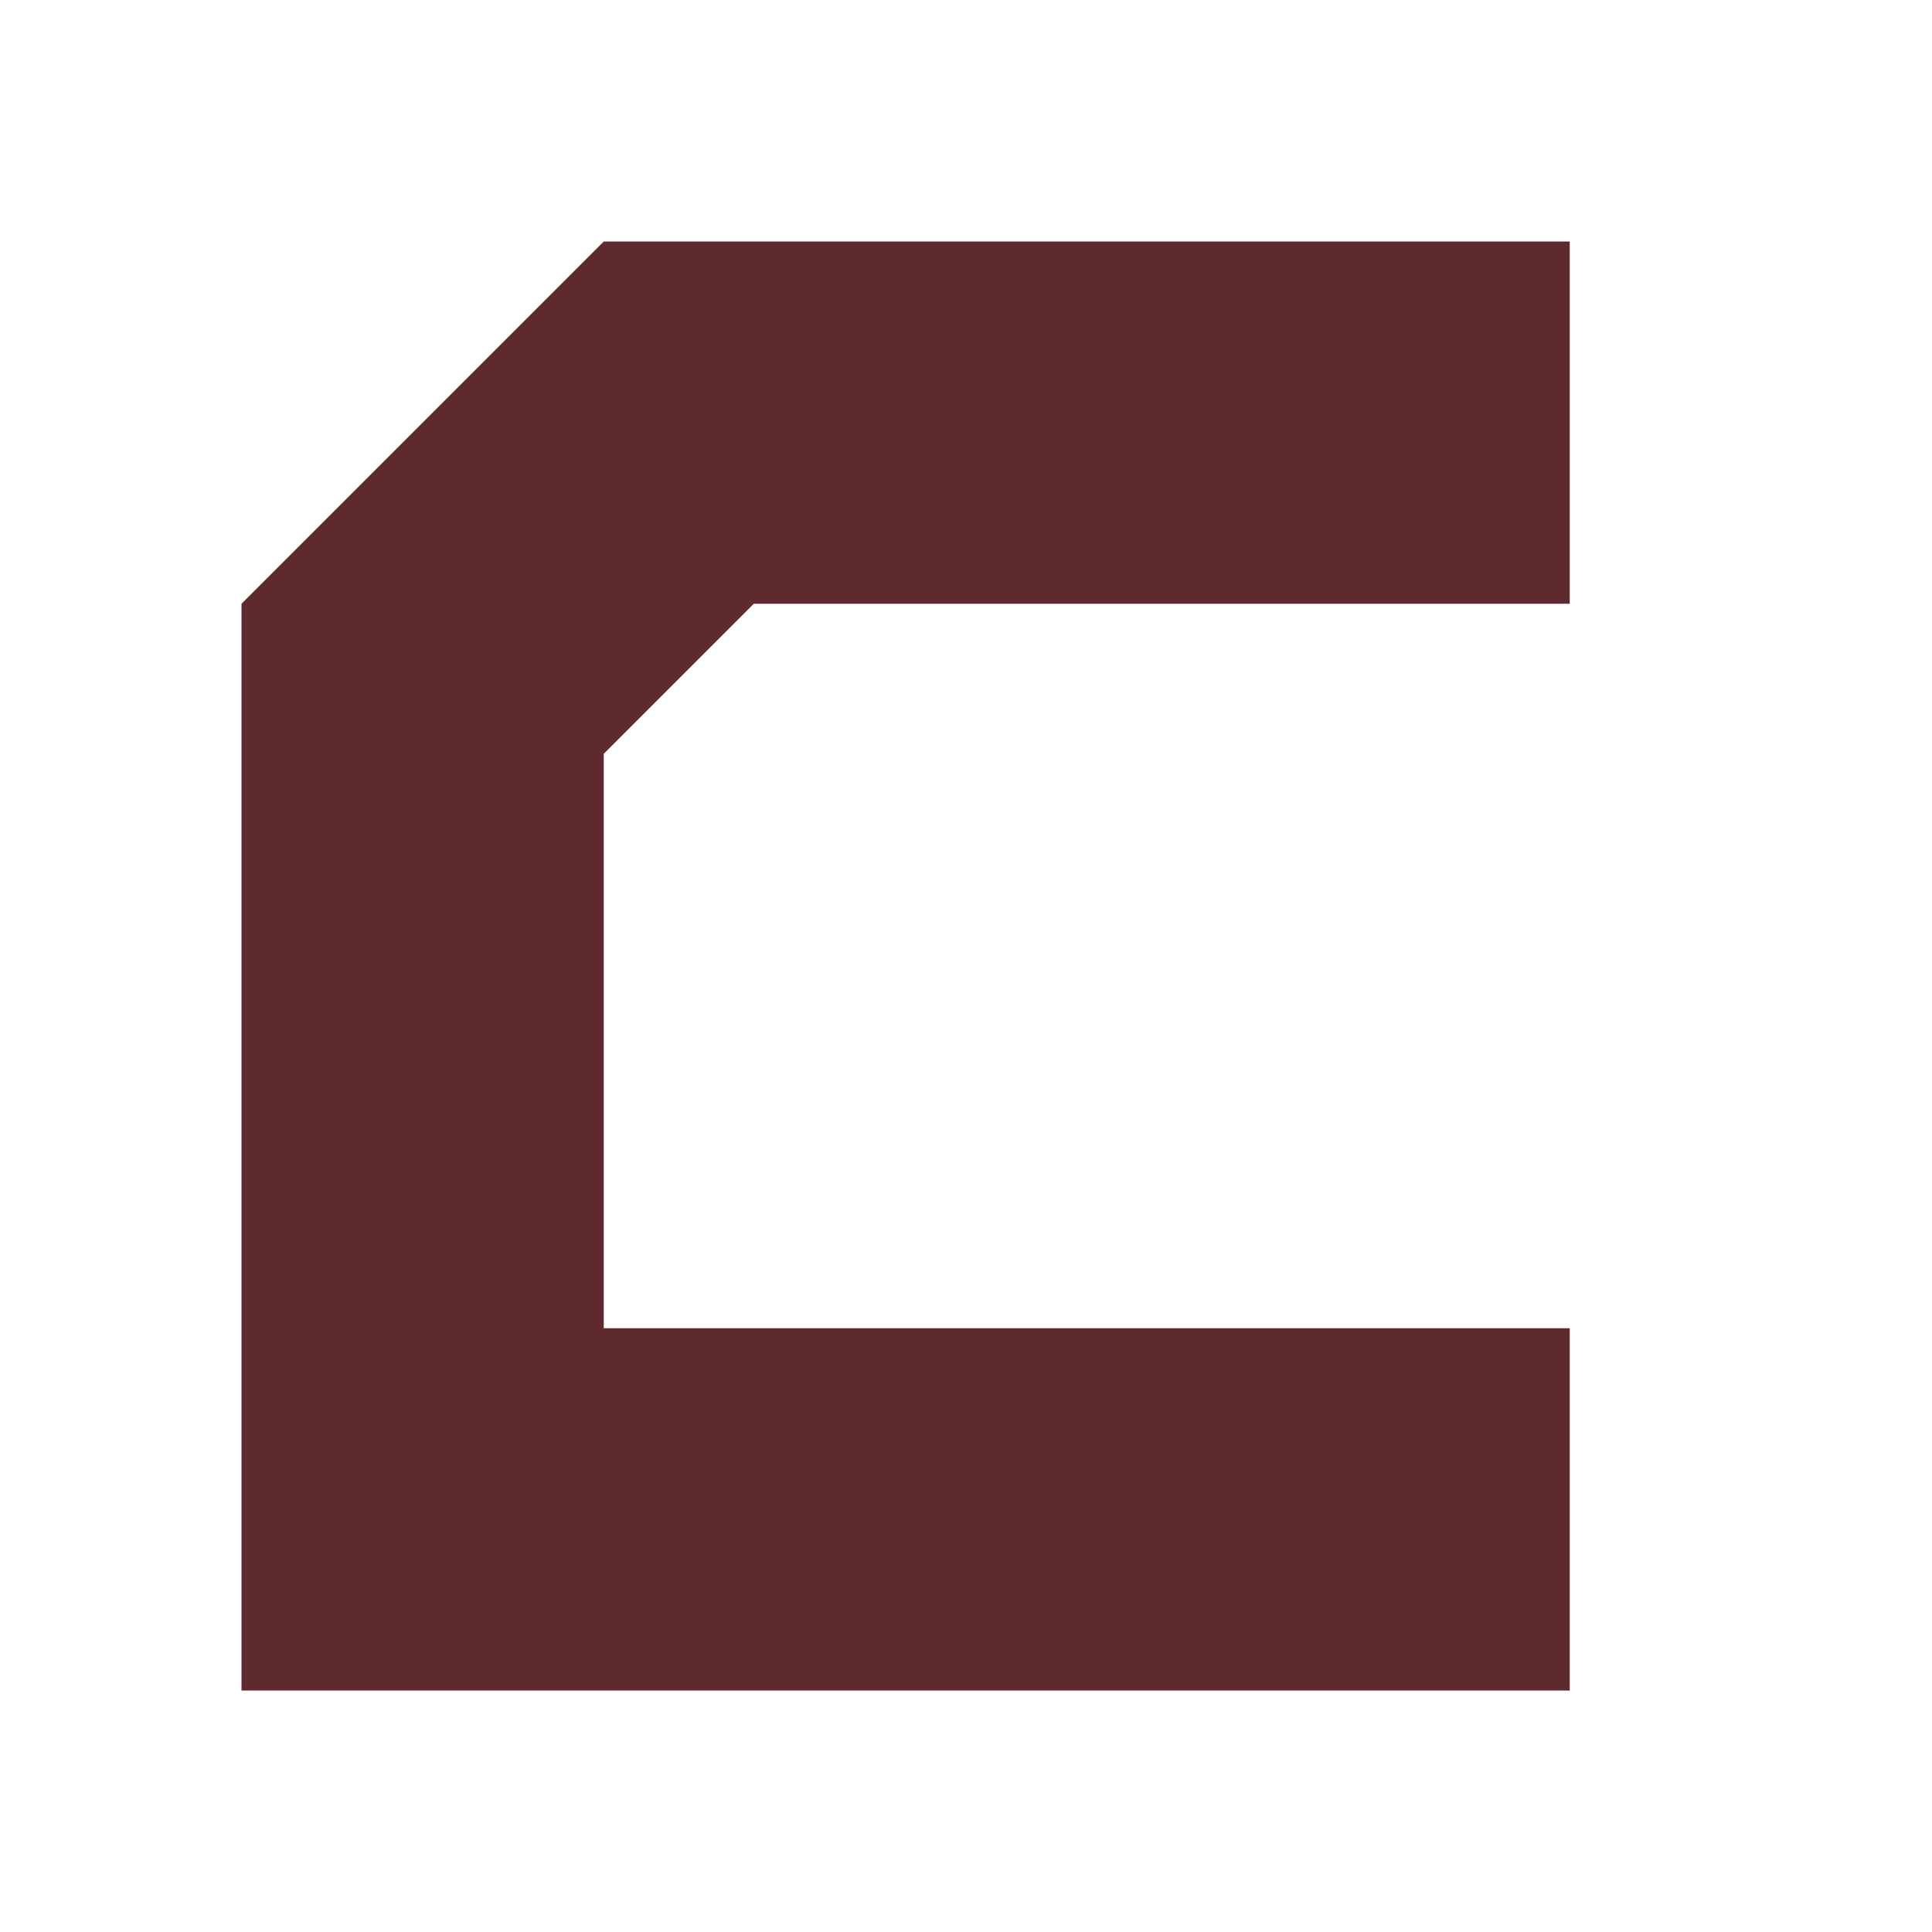
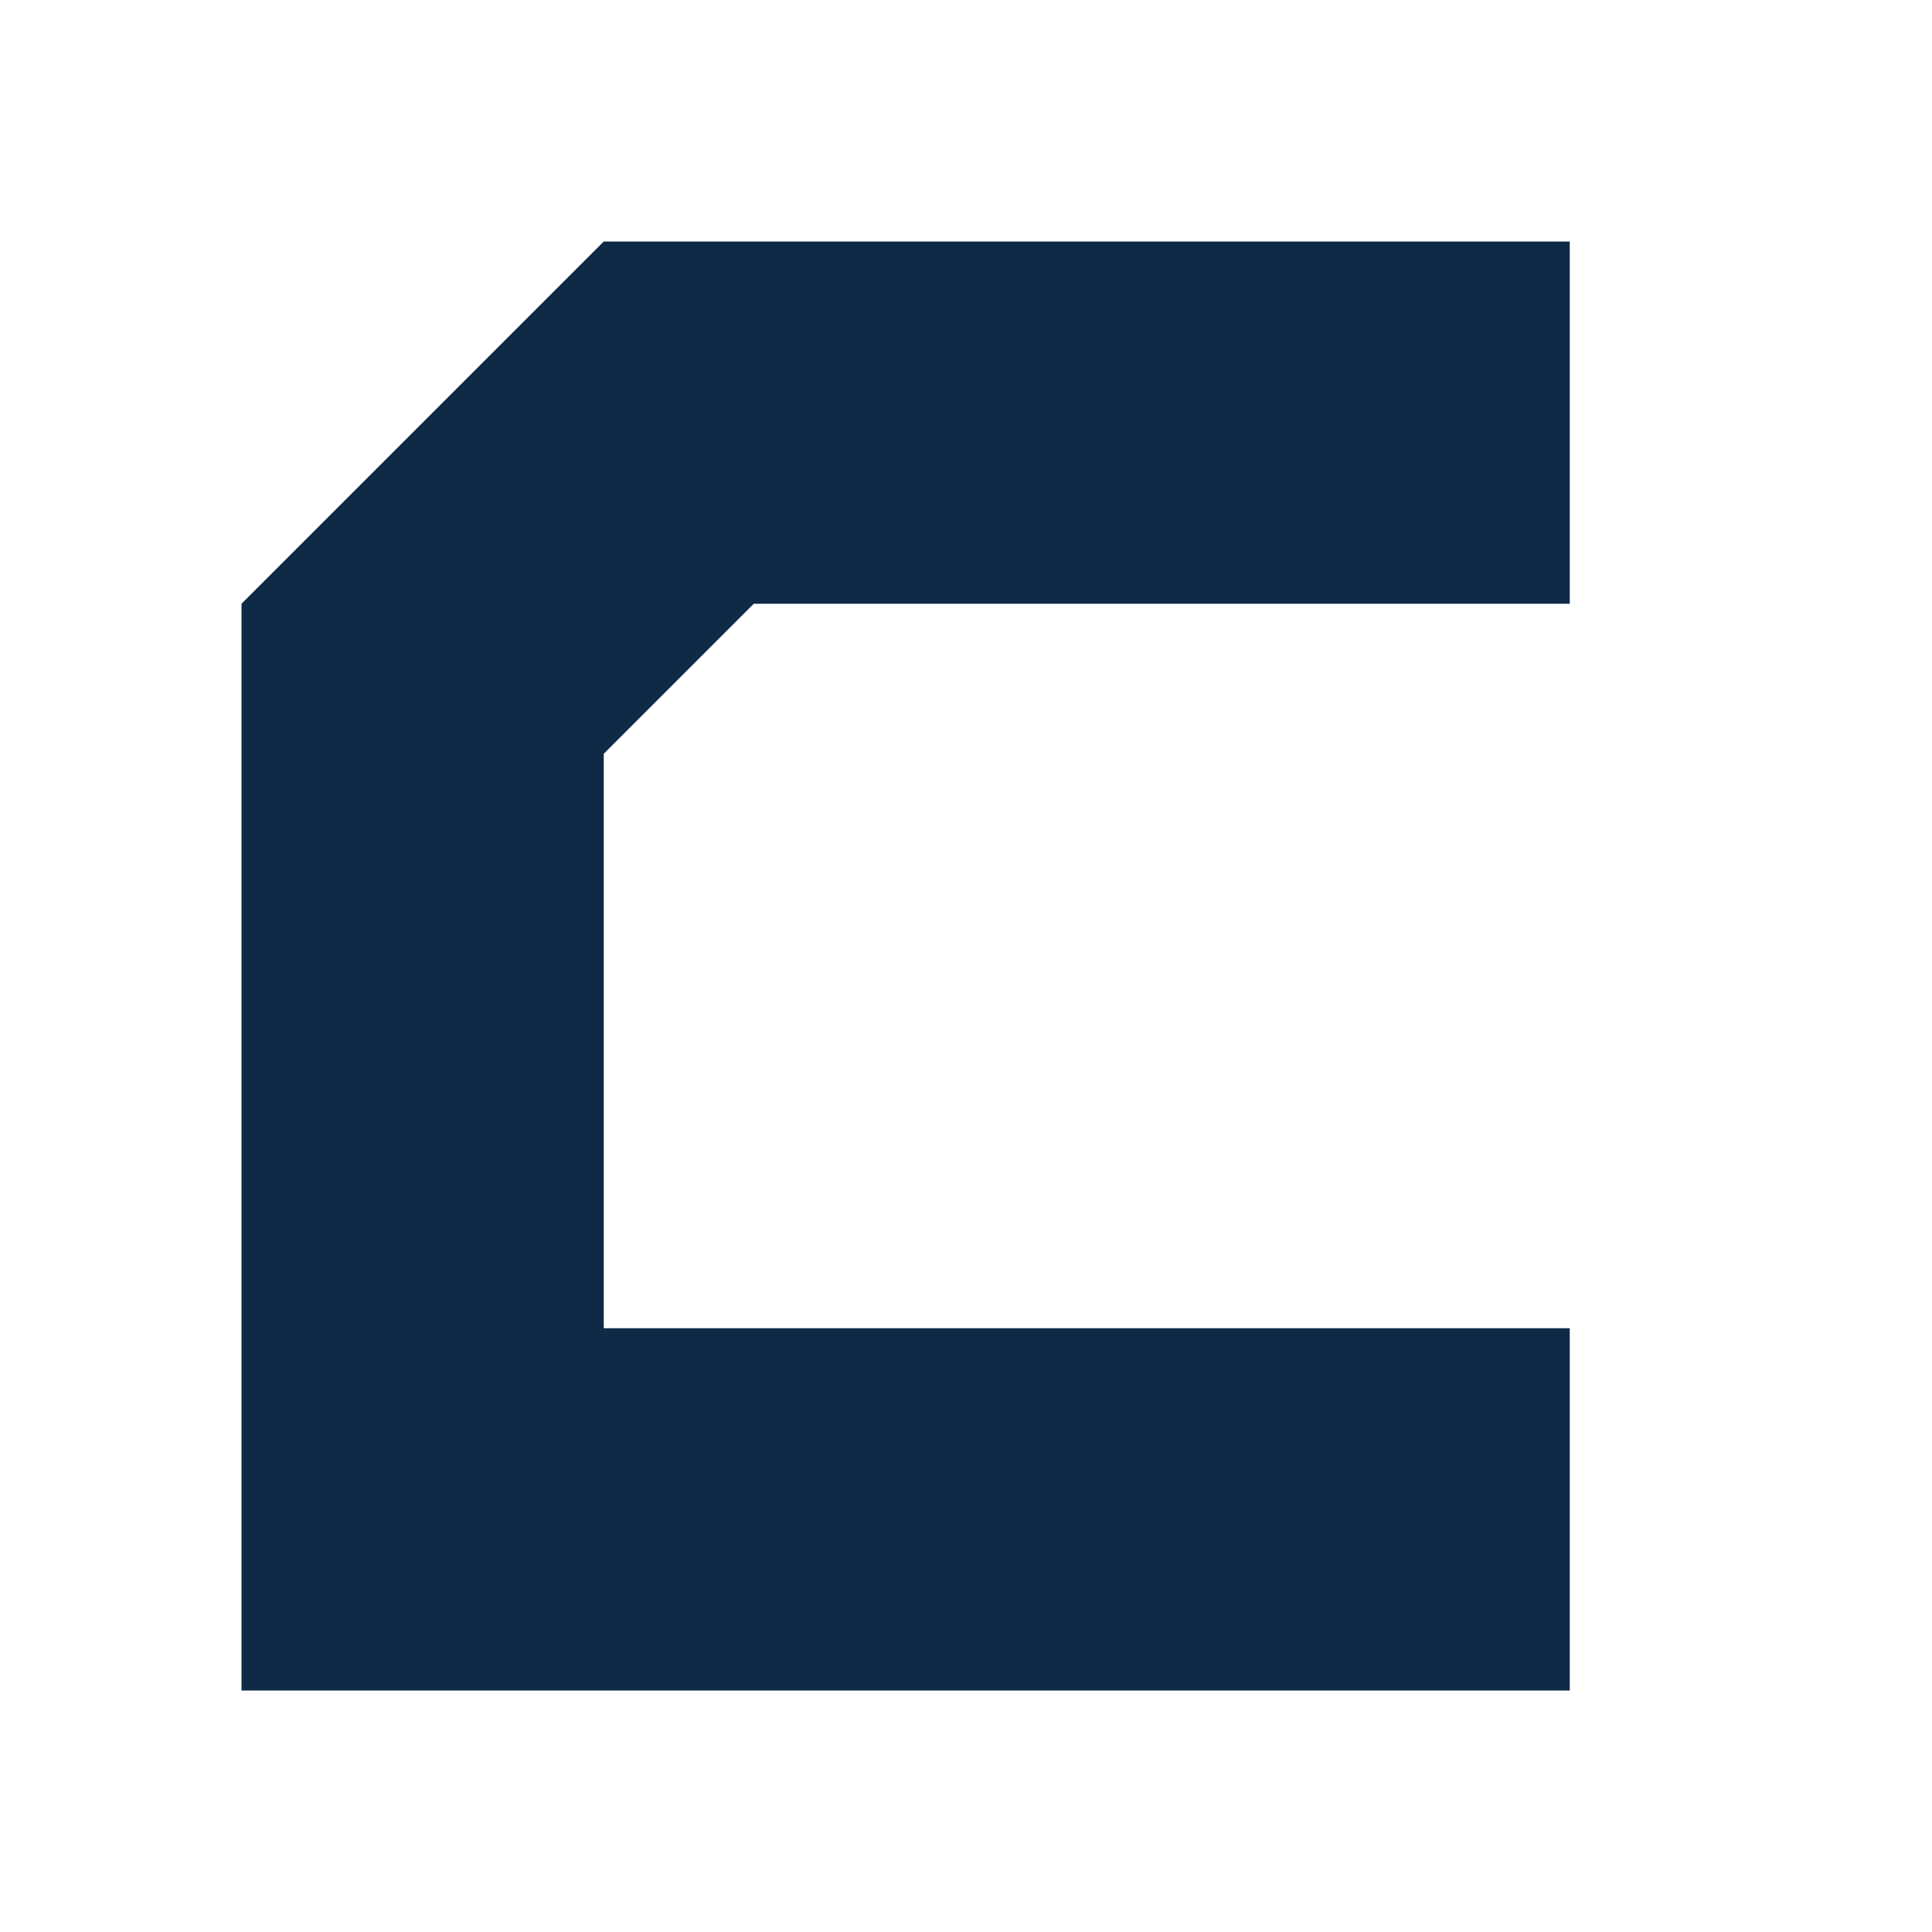
<svg xmlns="http://www.w3.org/2000/svg" viewBox="0.0 0.0 64.0 64.0" width="64" height="64" role="img" aria-label="curb monogram">
-   <path fill="#5E2A2E" fill-rule="nonzero" d="M20 8H52V20H24.97L20 24.97V44H52V56H8V20Z" />
+   <path fill="#0E2A47" fill-rule="nonzero" d="M20 8H52V20H24.97L20 24.97V44H52V56H8V20Z" />
</svg>
